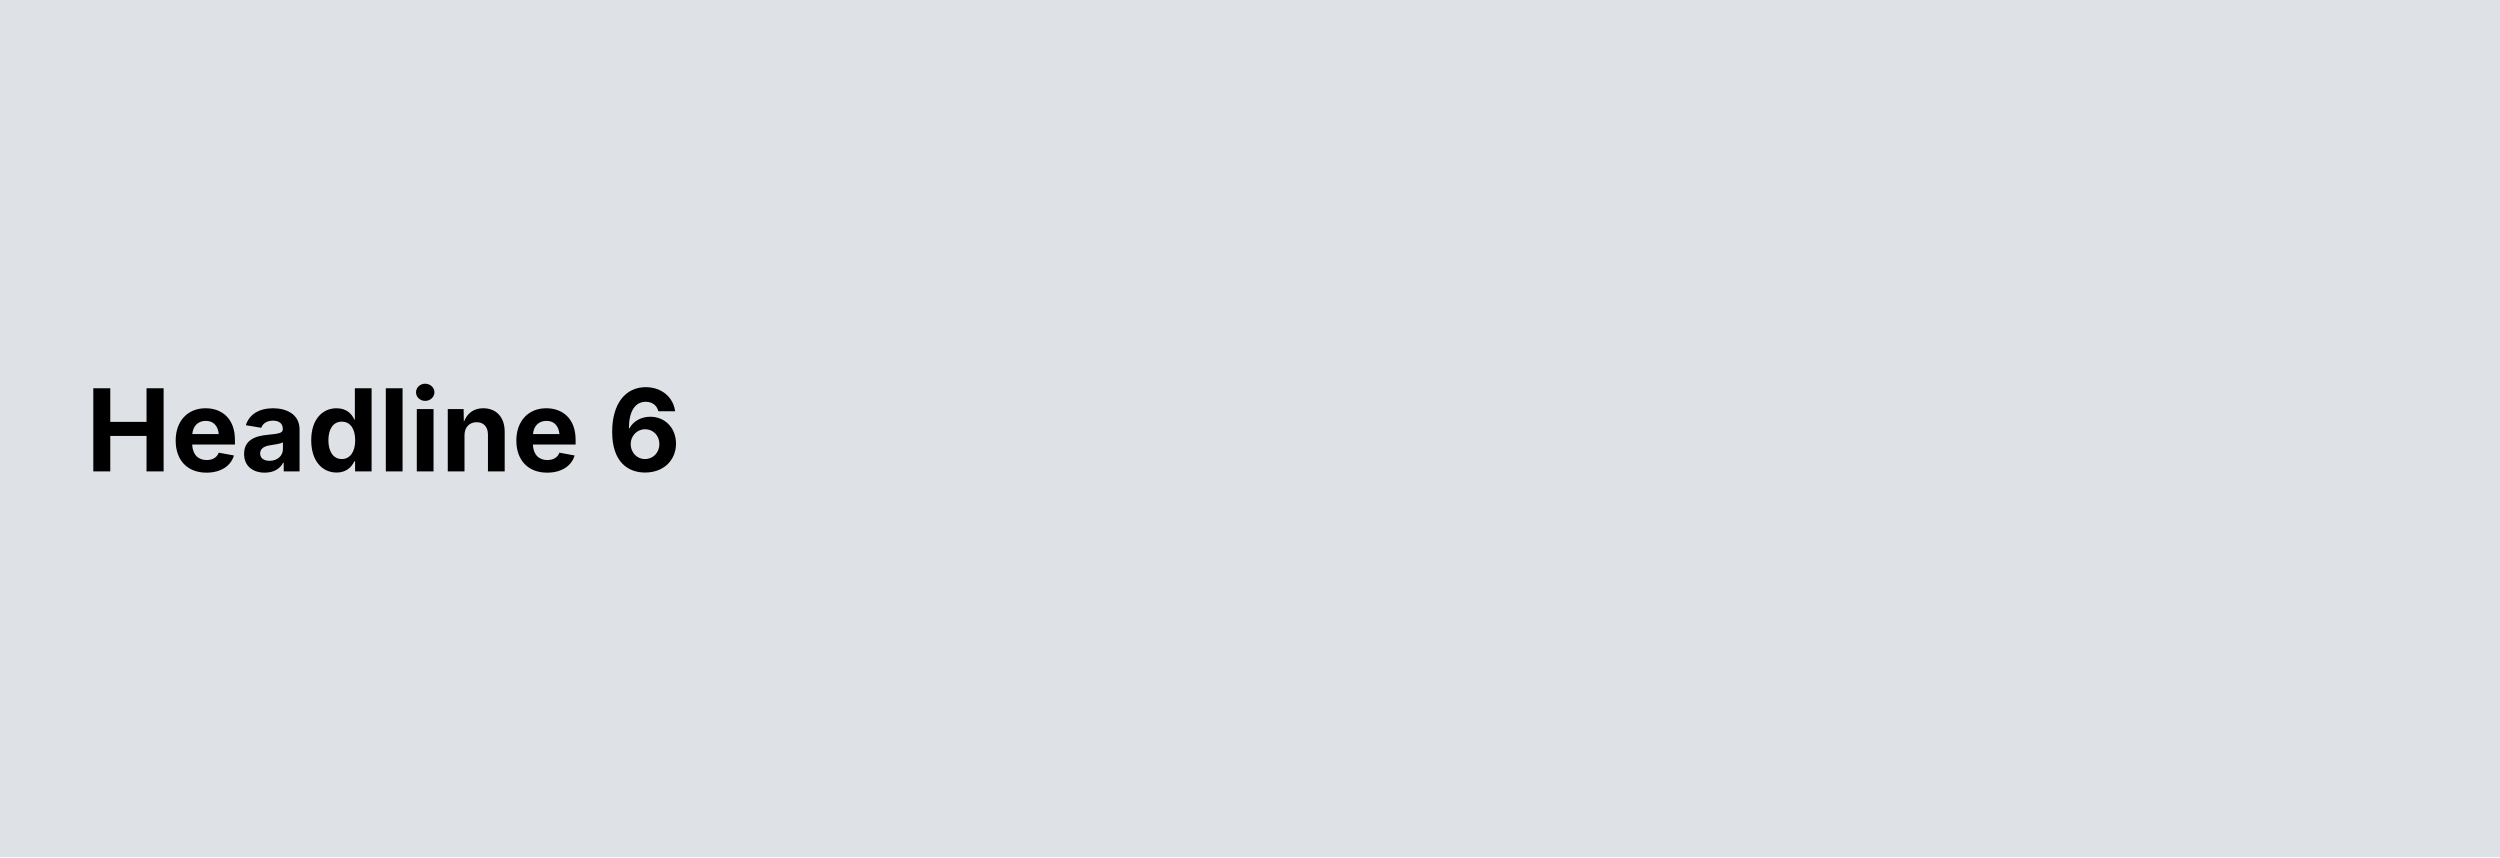
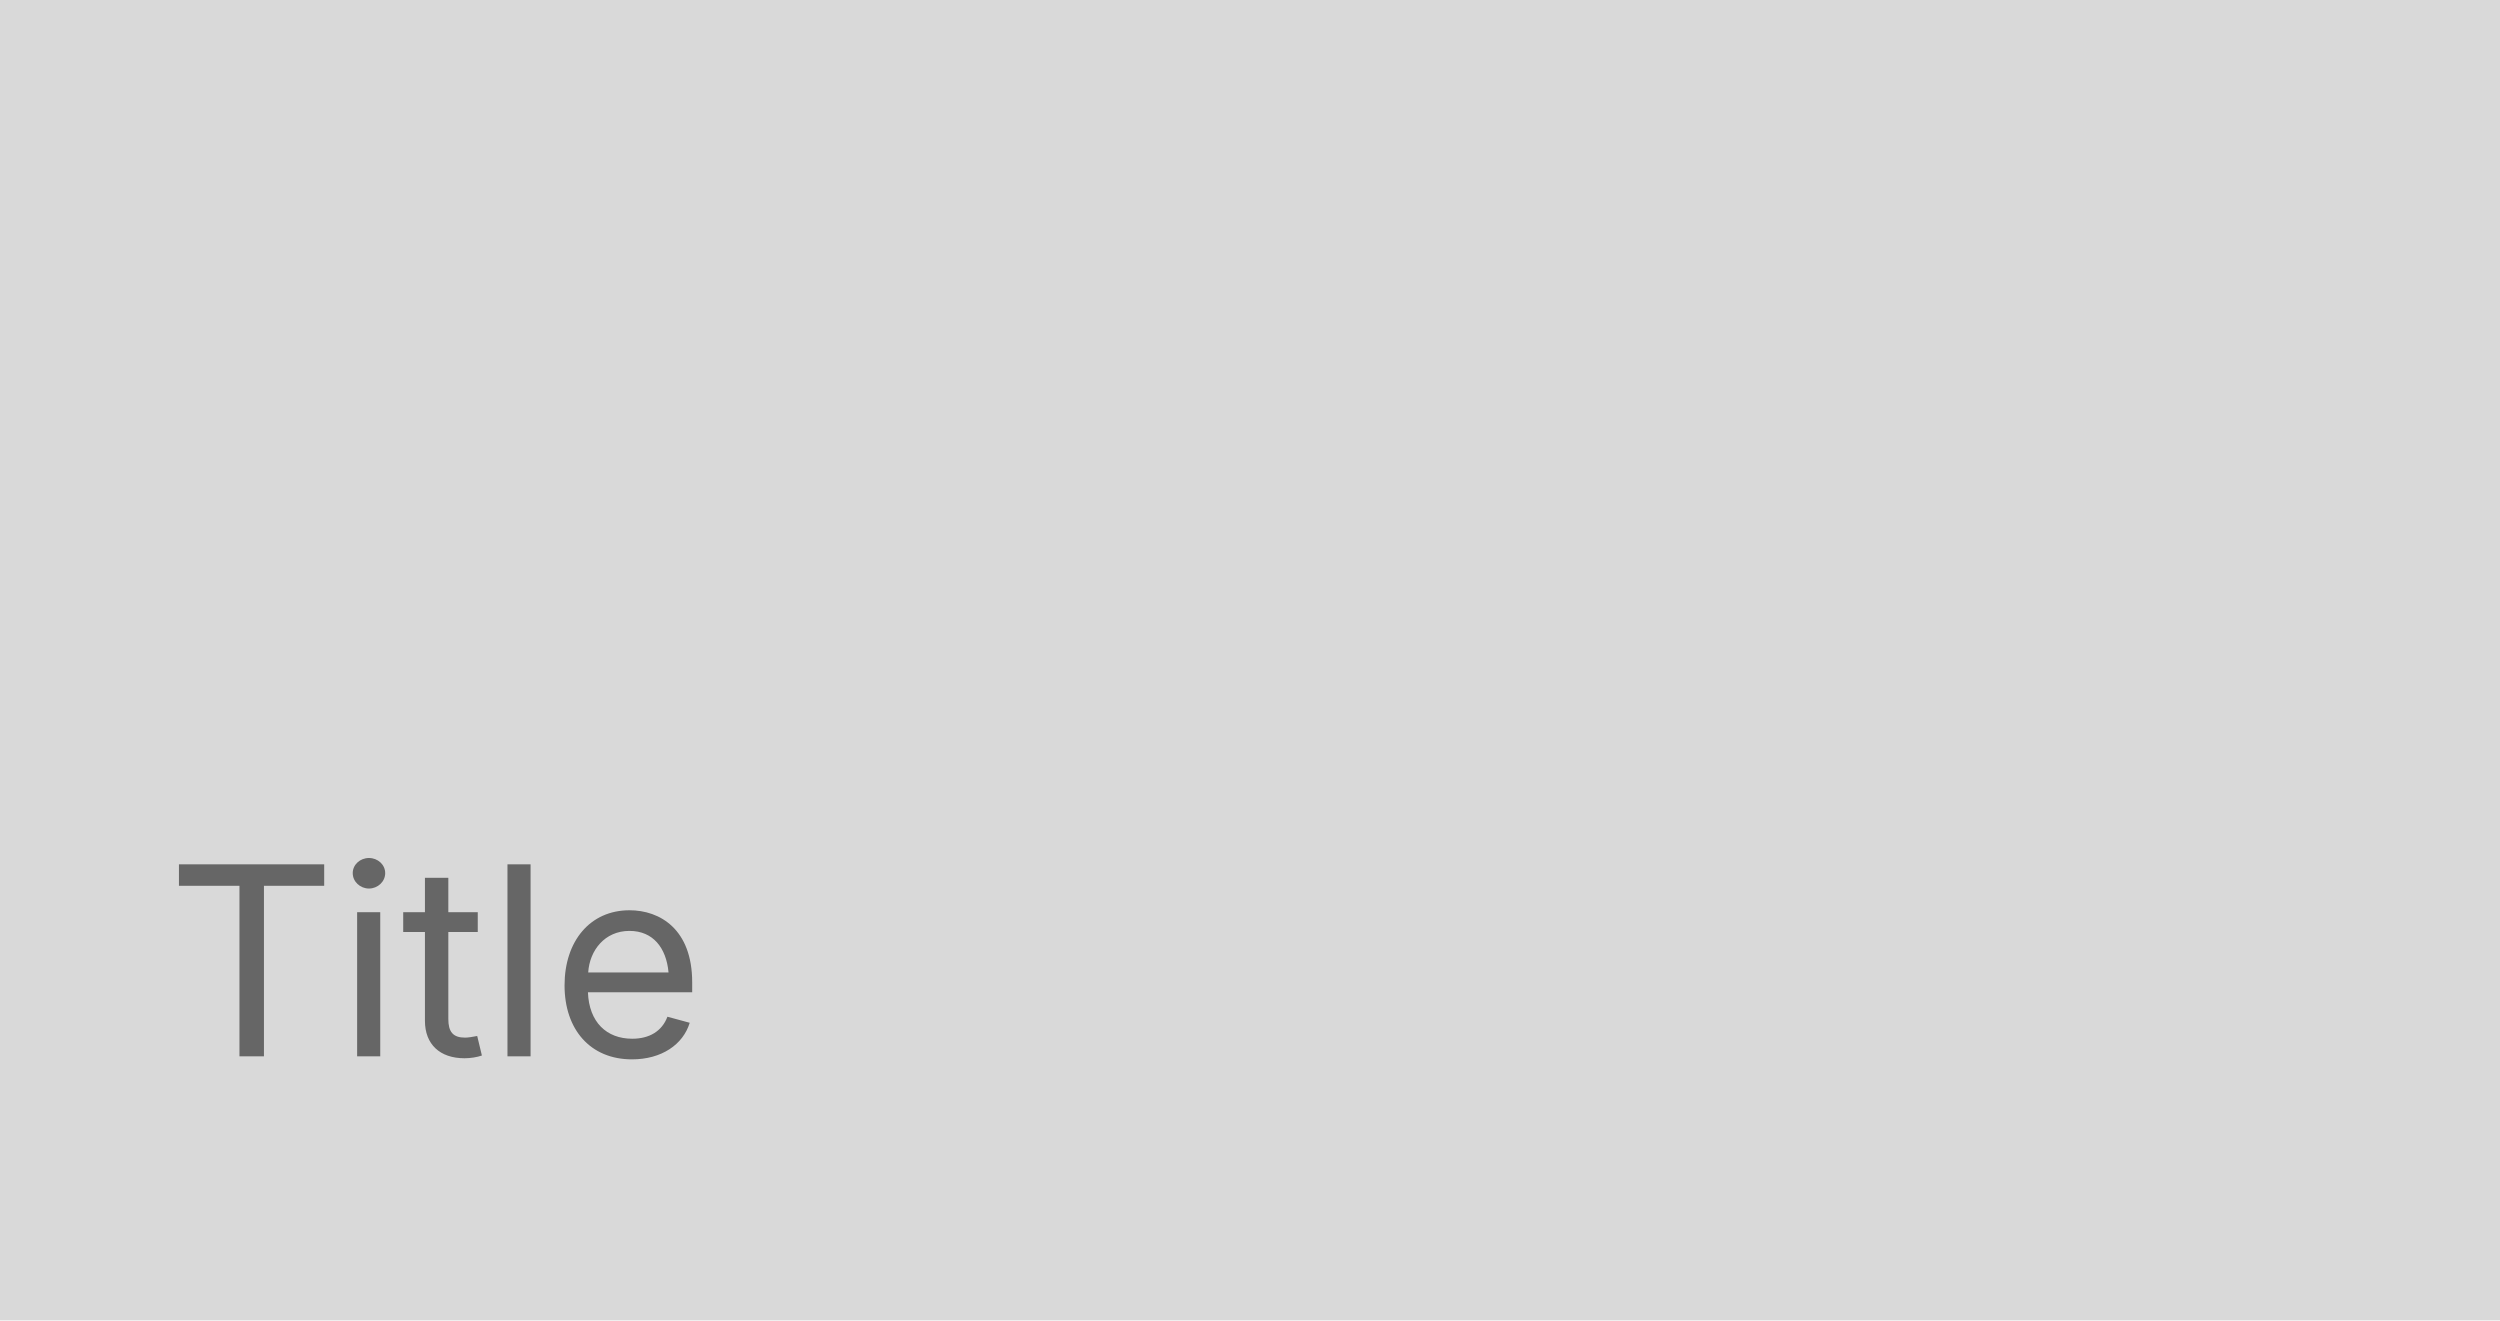
- <svg xmlns="http://www.w3.org/2000/svg" width="350" height="120" viewBox="0 0 350 120">
-   <rect width="350" height="120" fill="#dee2e6" />
-   <text transform="translate(12 66)" font-size="16" font-family="Inter-Bold, Inter" font-weight="700">
-     <tspan x="0" y="0">Headline 6</tspan>
+ <svg xmlns="http://www.w3.org/2000/svg" width="142" height="75" viewBox="0 0 142 75">
+   <rect width="142" height="75" fill="#d9d9d9" />
+   <text transform="translate(25 60)" fill="#666" font-size="15" font-family="Inter-Regular, Inter">
+     <tspan x="-15.554" y="0">Title</tspan>
  </text>
</svg>
